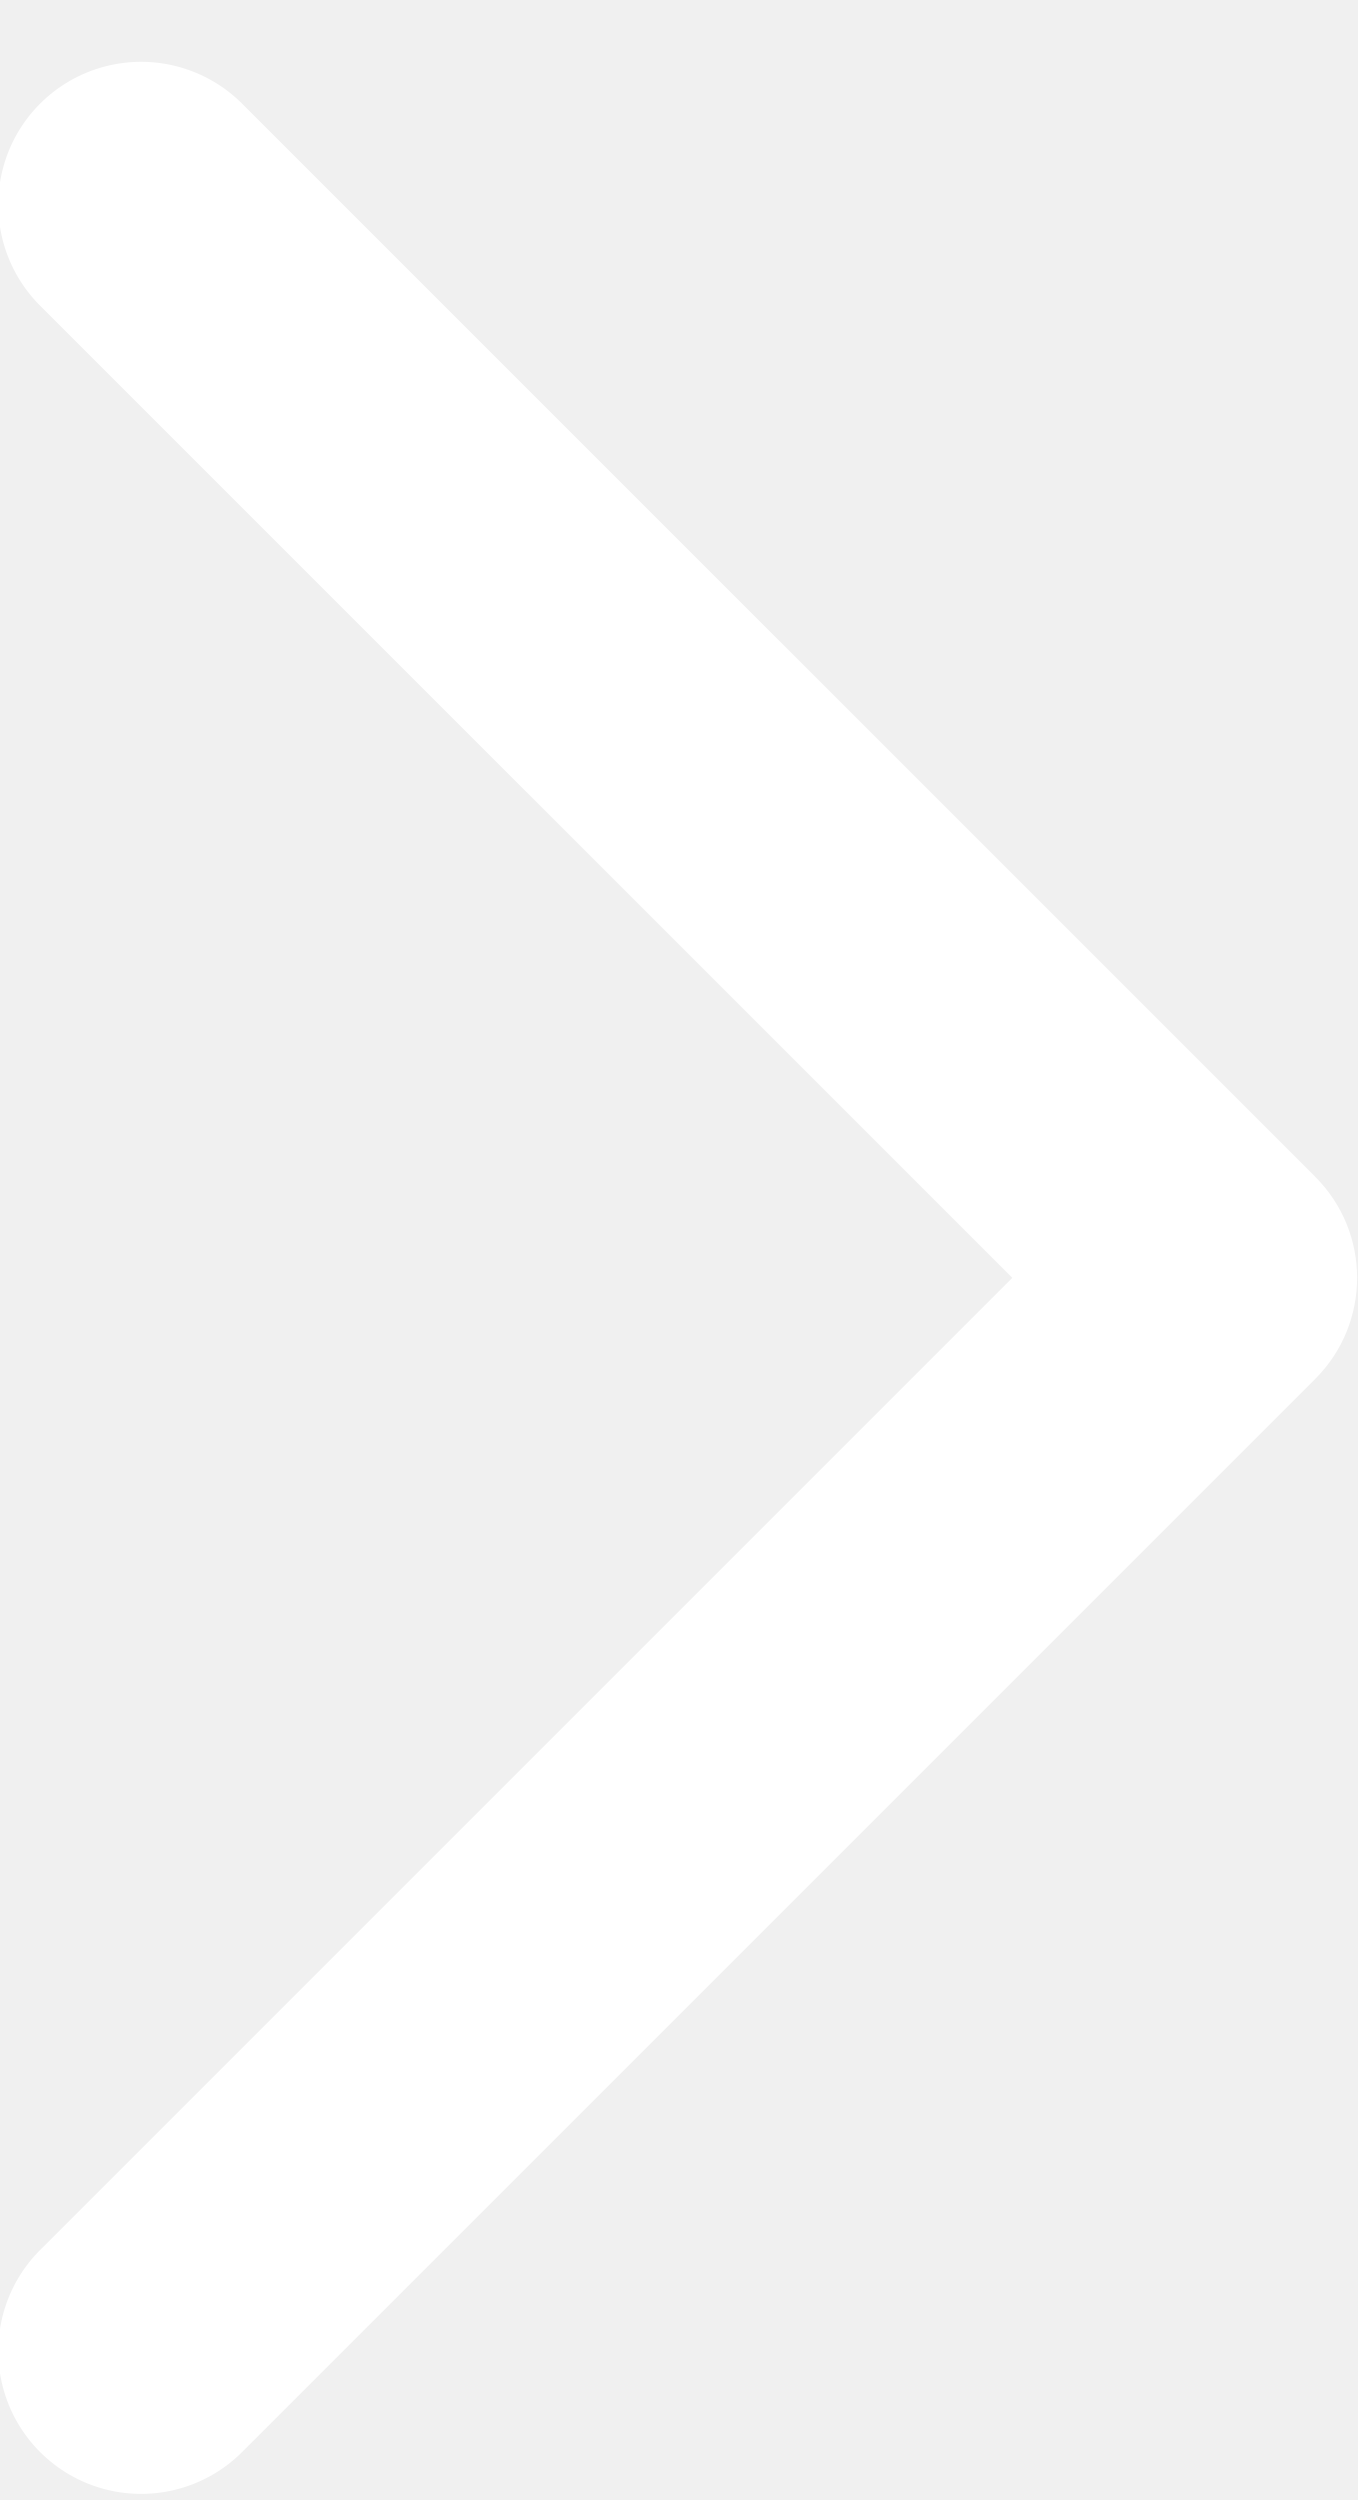
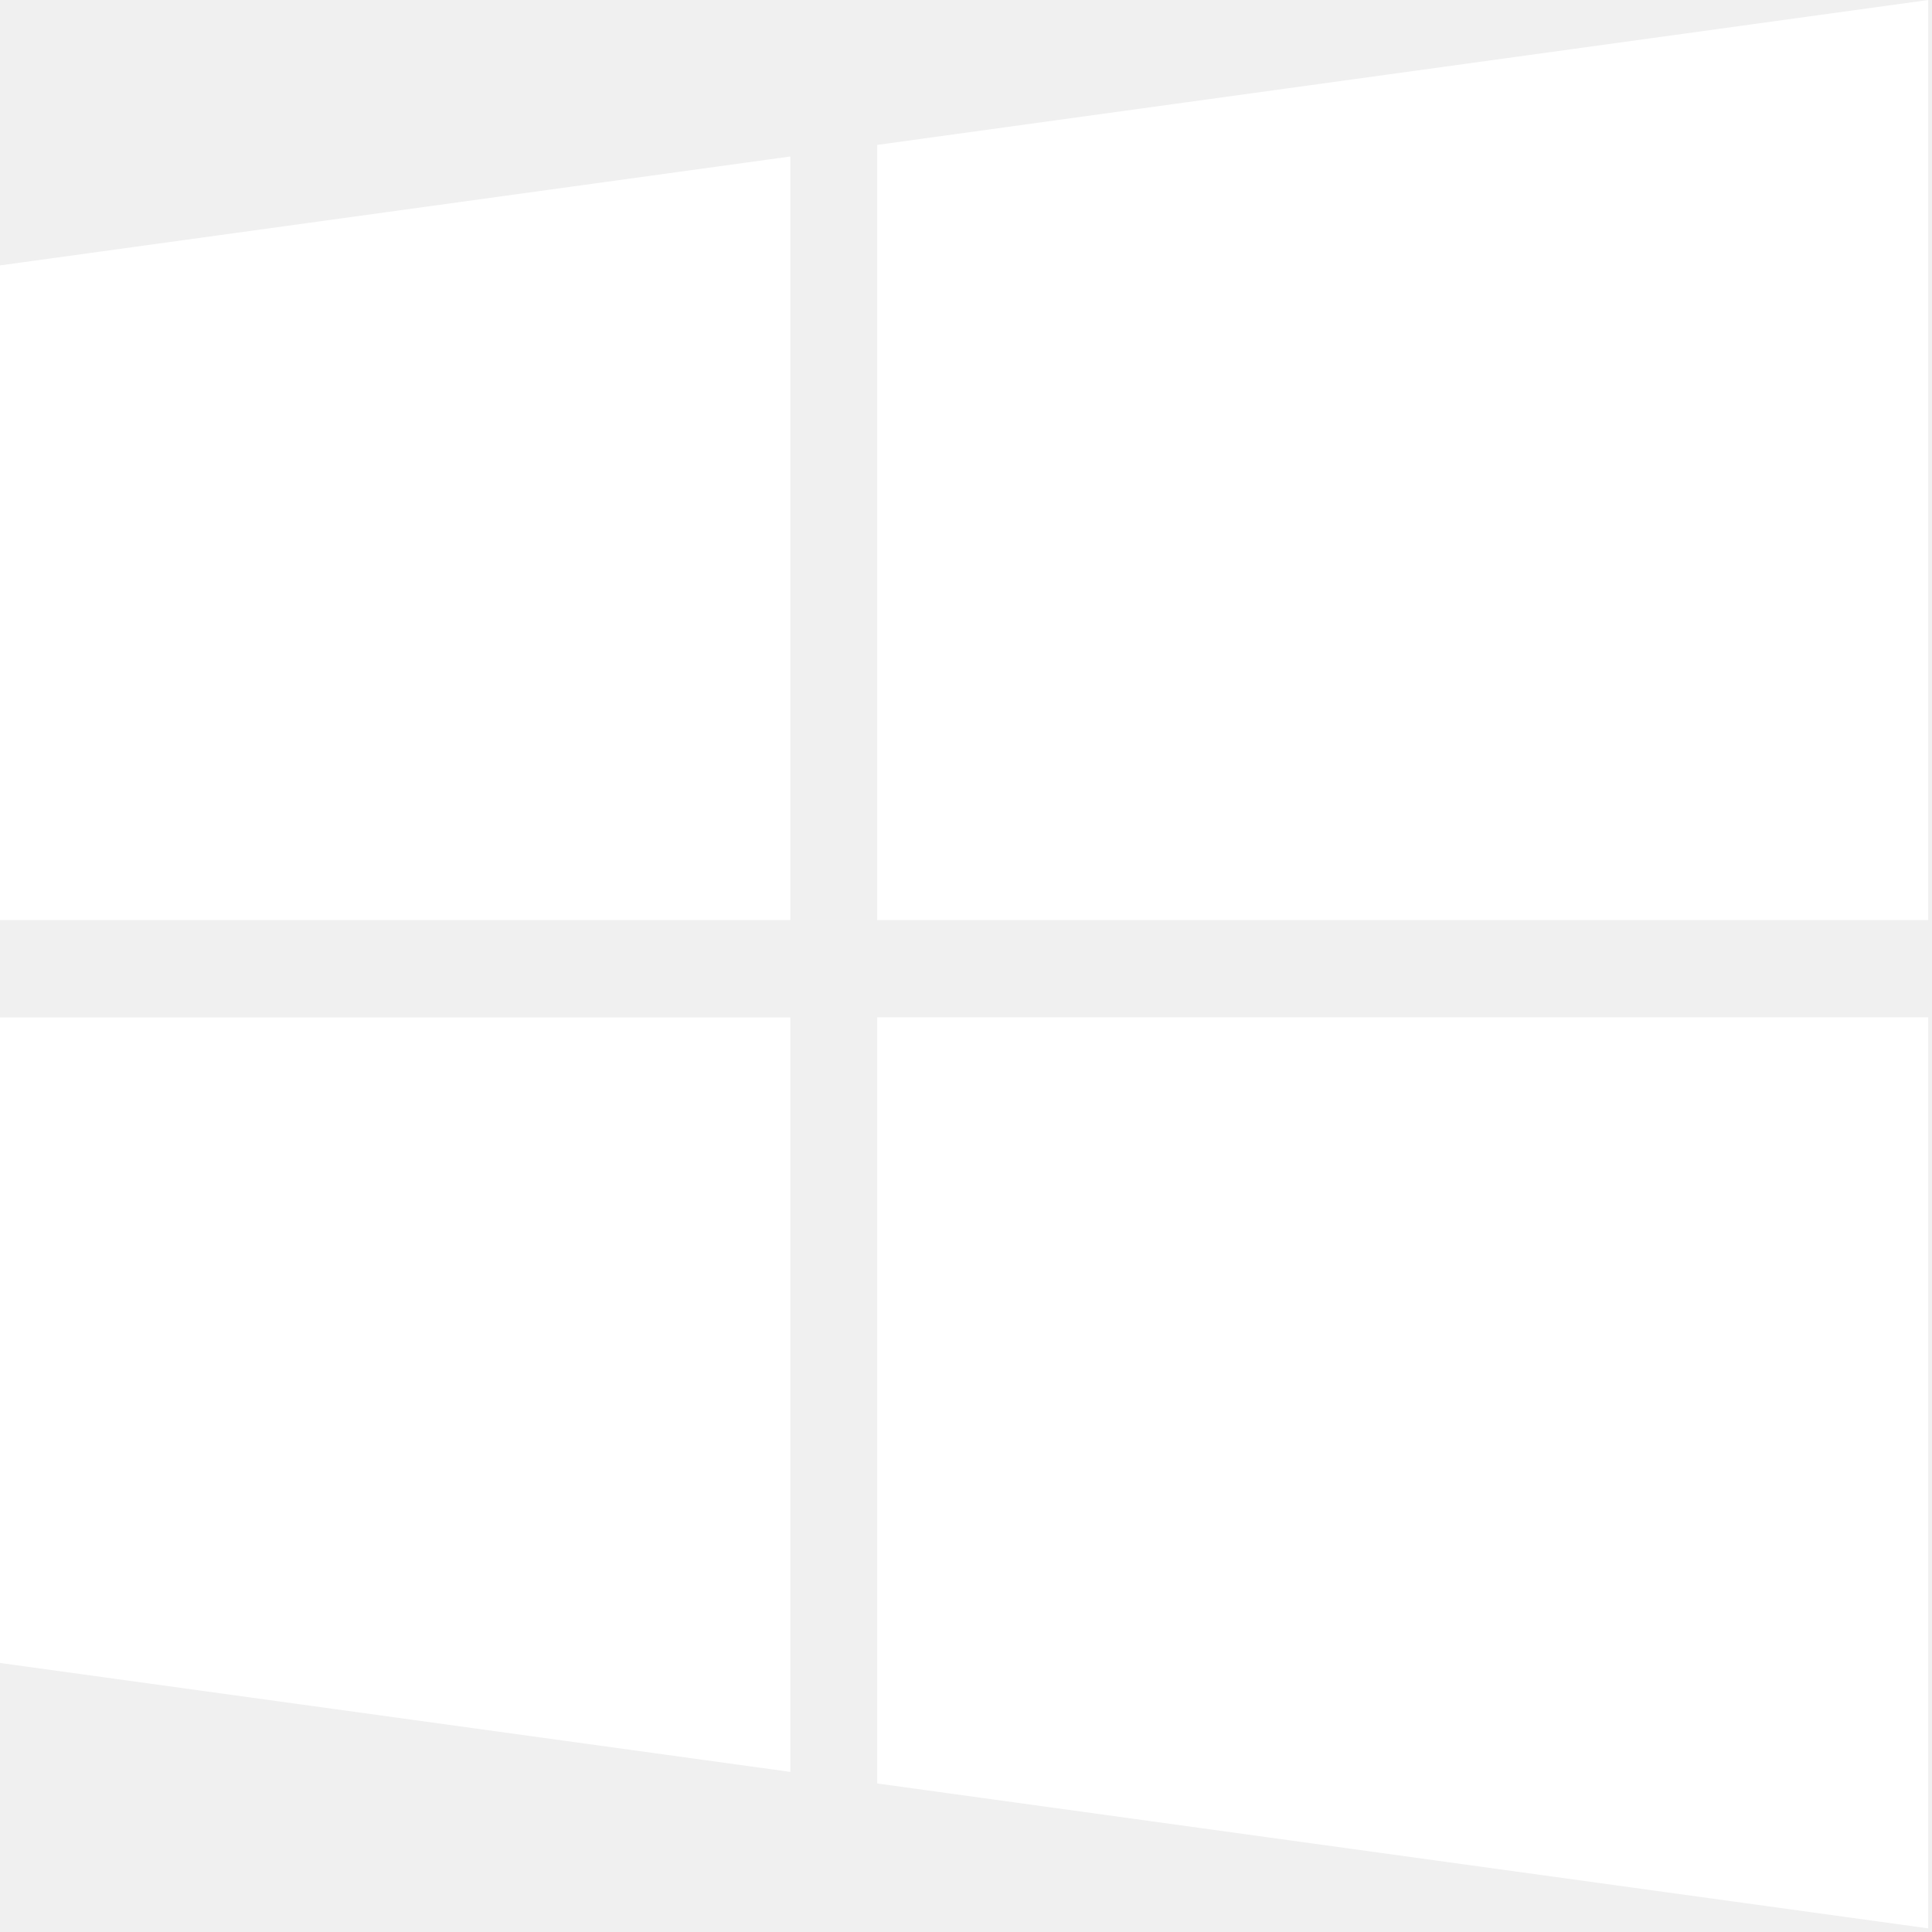
- <svg xmlns="http://www.w3.org/2000/svg" viewBox="0 0 19 35" width="19" height="35">
-   <path d="M18.414 16.476l-15-15A2 2 0 10.586 4.304L14.172 17.89.586 31.476a2 2 0 102.828 2.828l15-15a2 2 0 000-2.828z" fill="#FFF" fill-rule="evenodd" />
+ <svg xmlns="http://www.w3.org/2000/svg" viewBox="0 0 16 16">
+   <path d="M0 13.772l6.545.902V8.426H0zM0 7.62h6.545V1.296L0 2.198zm7.265 7.15l8.704 1.2V8.425H7.265zm0-13.57v6.42h8.704V0z" fill="#FFF" />
</svg>
